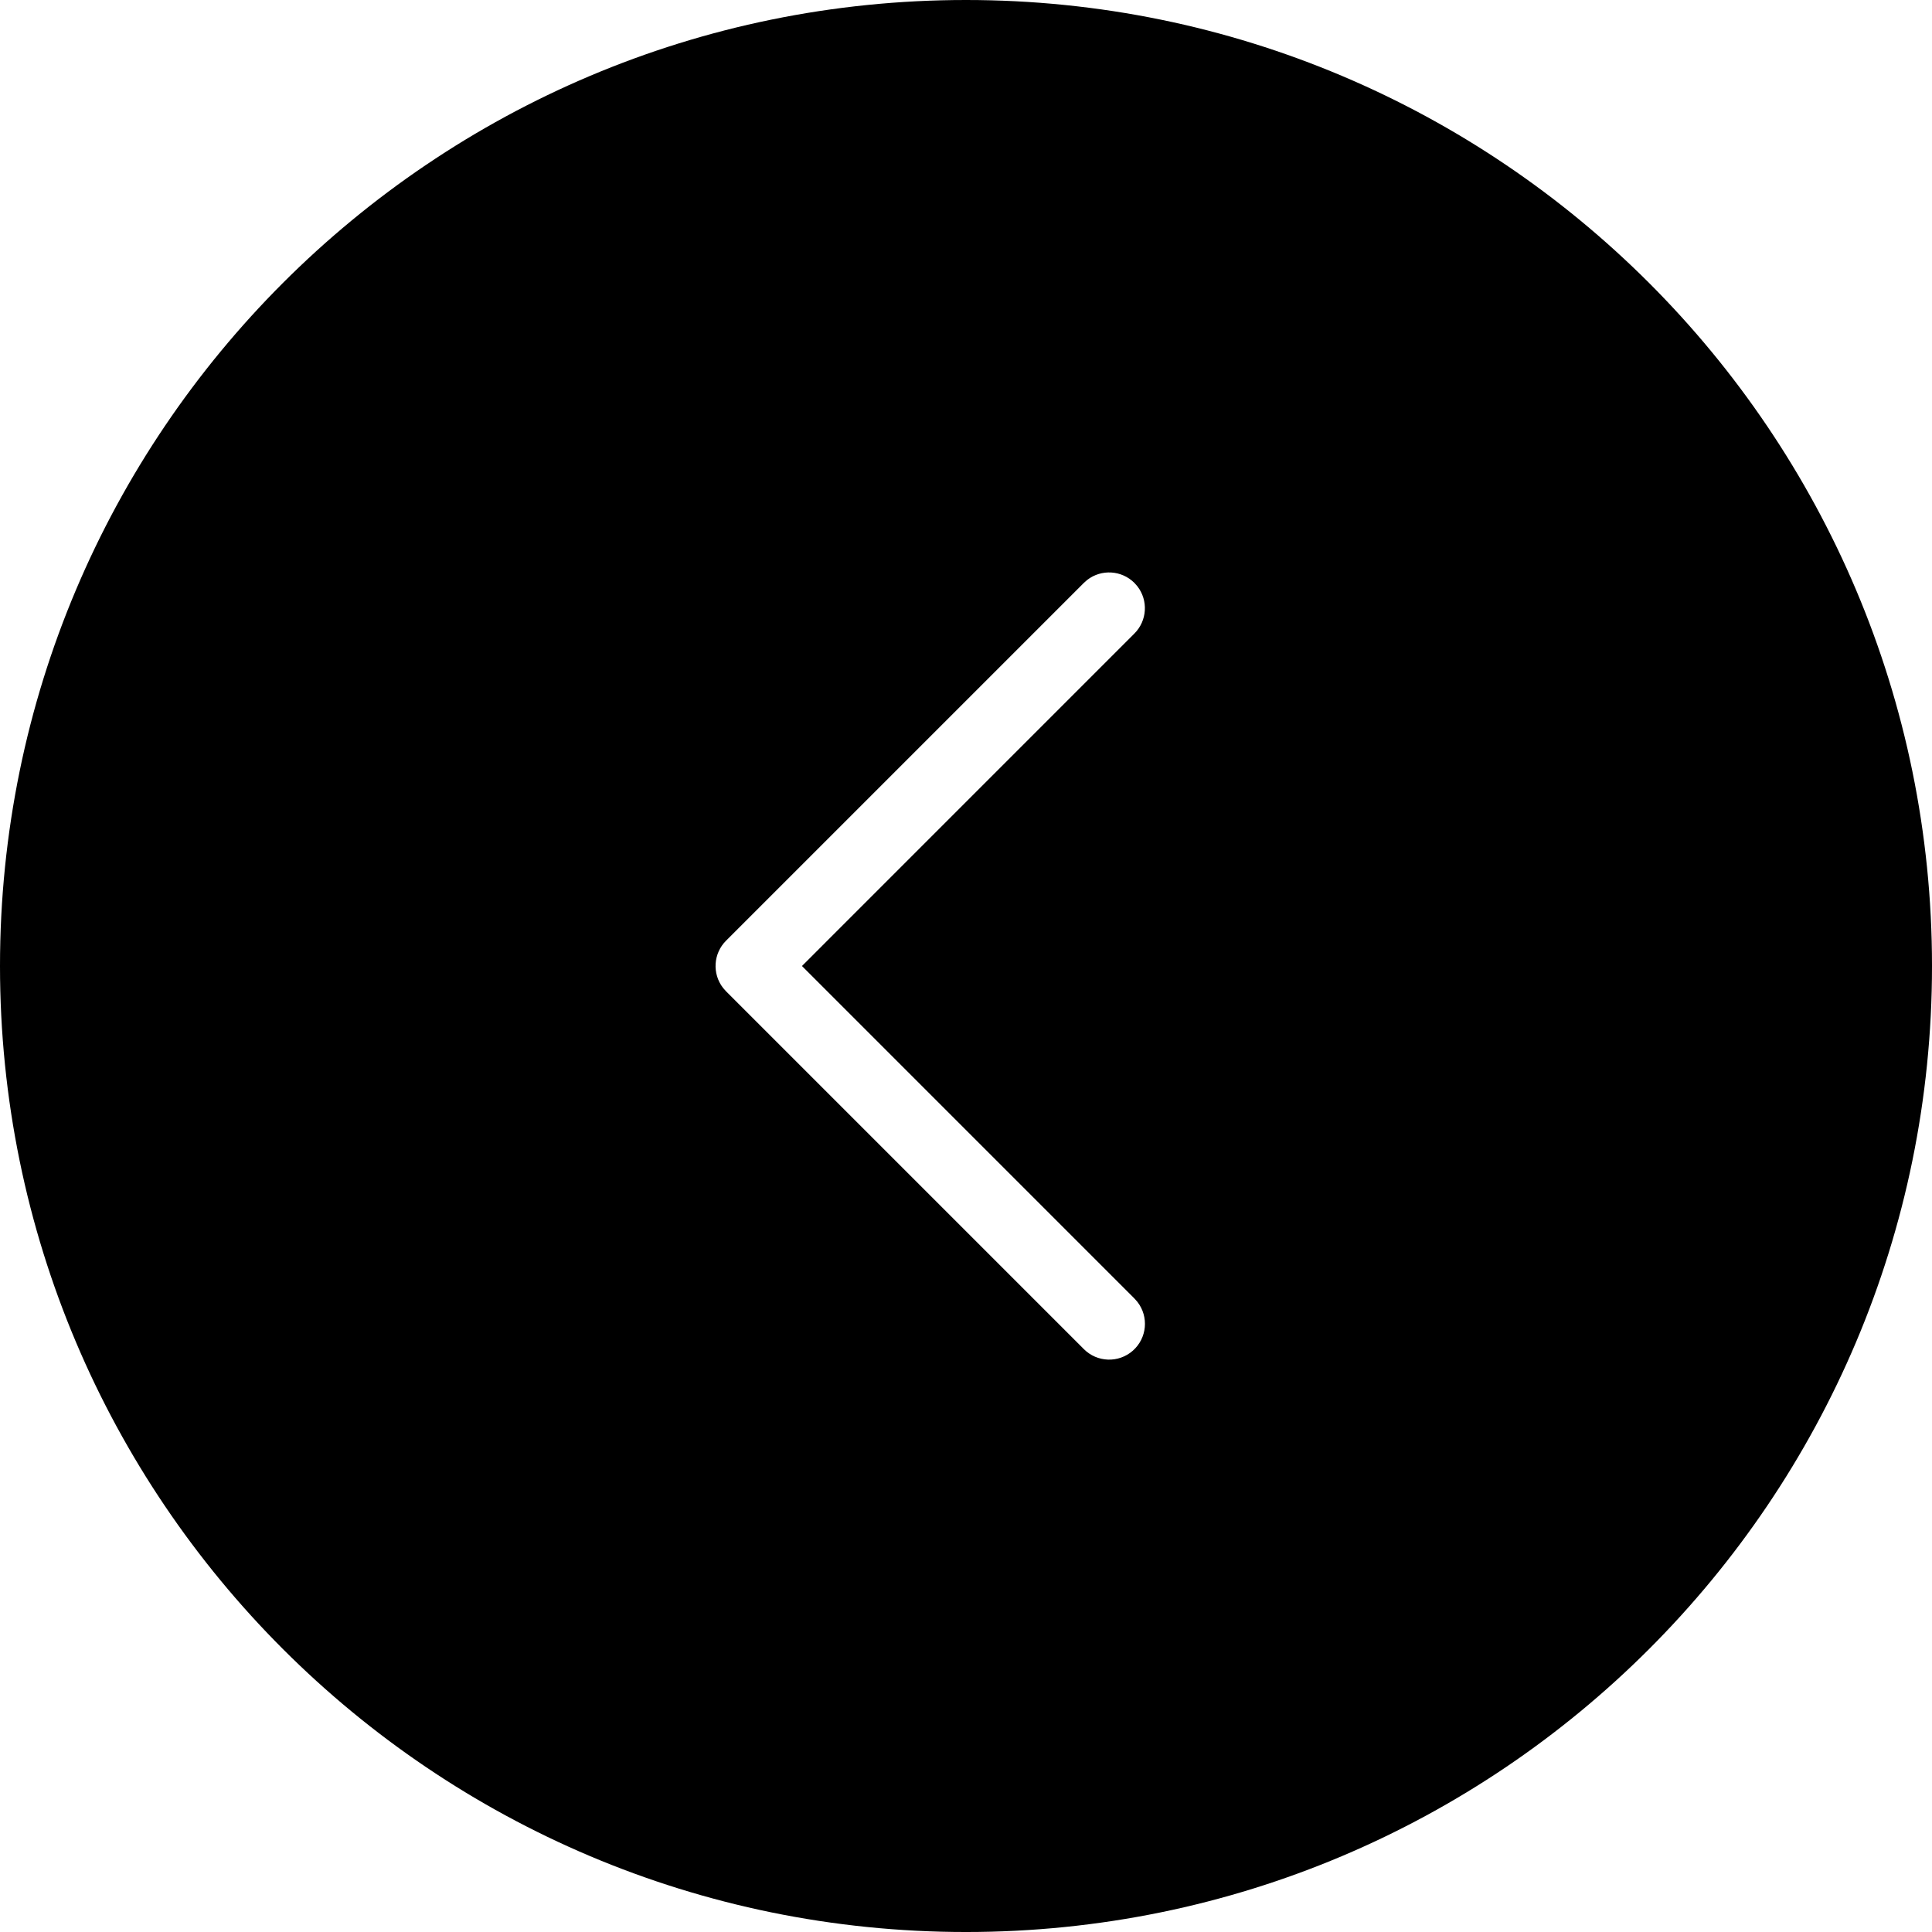
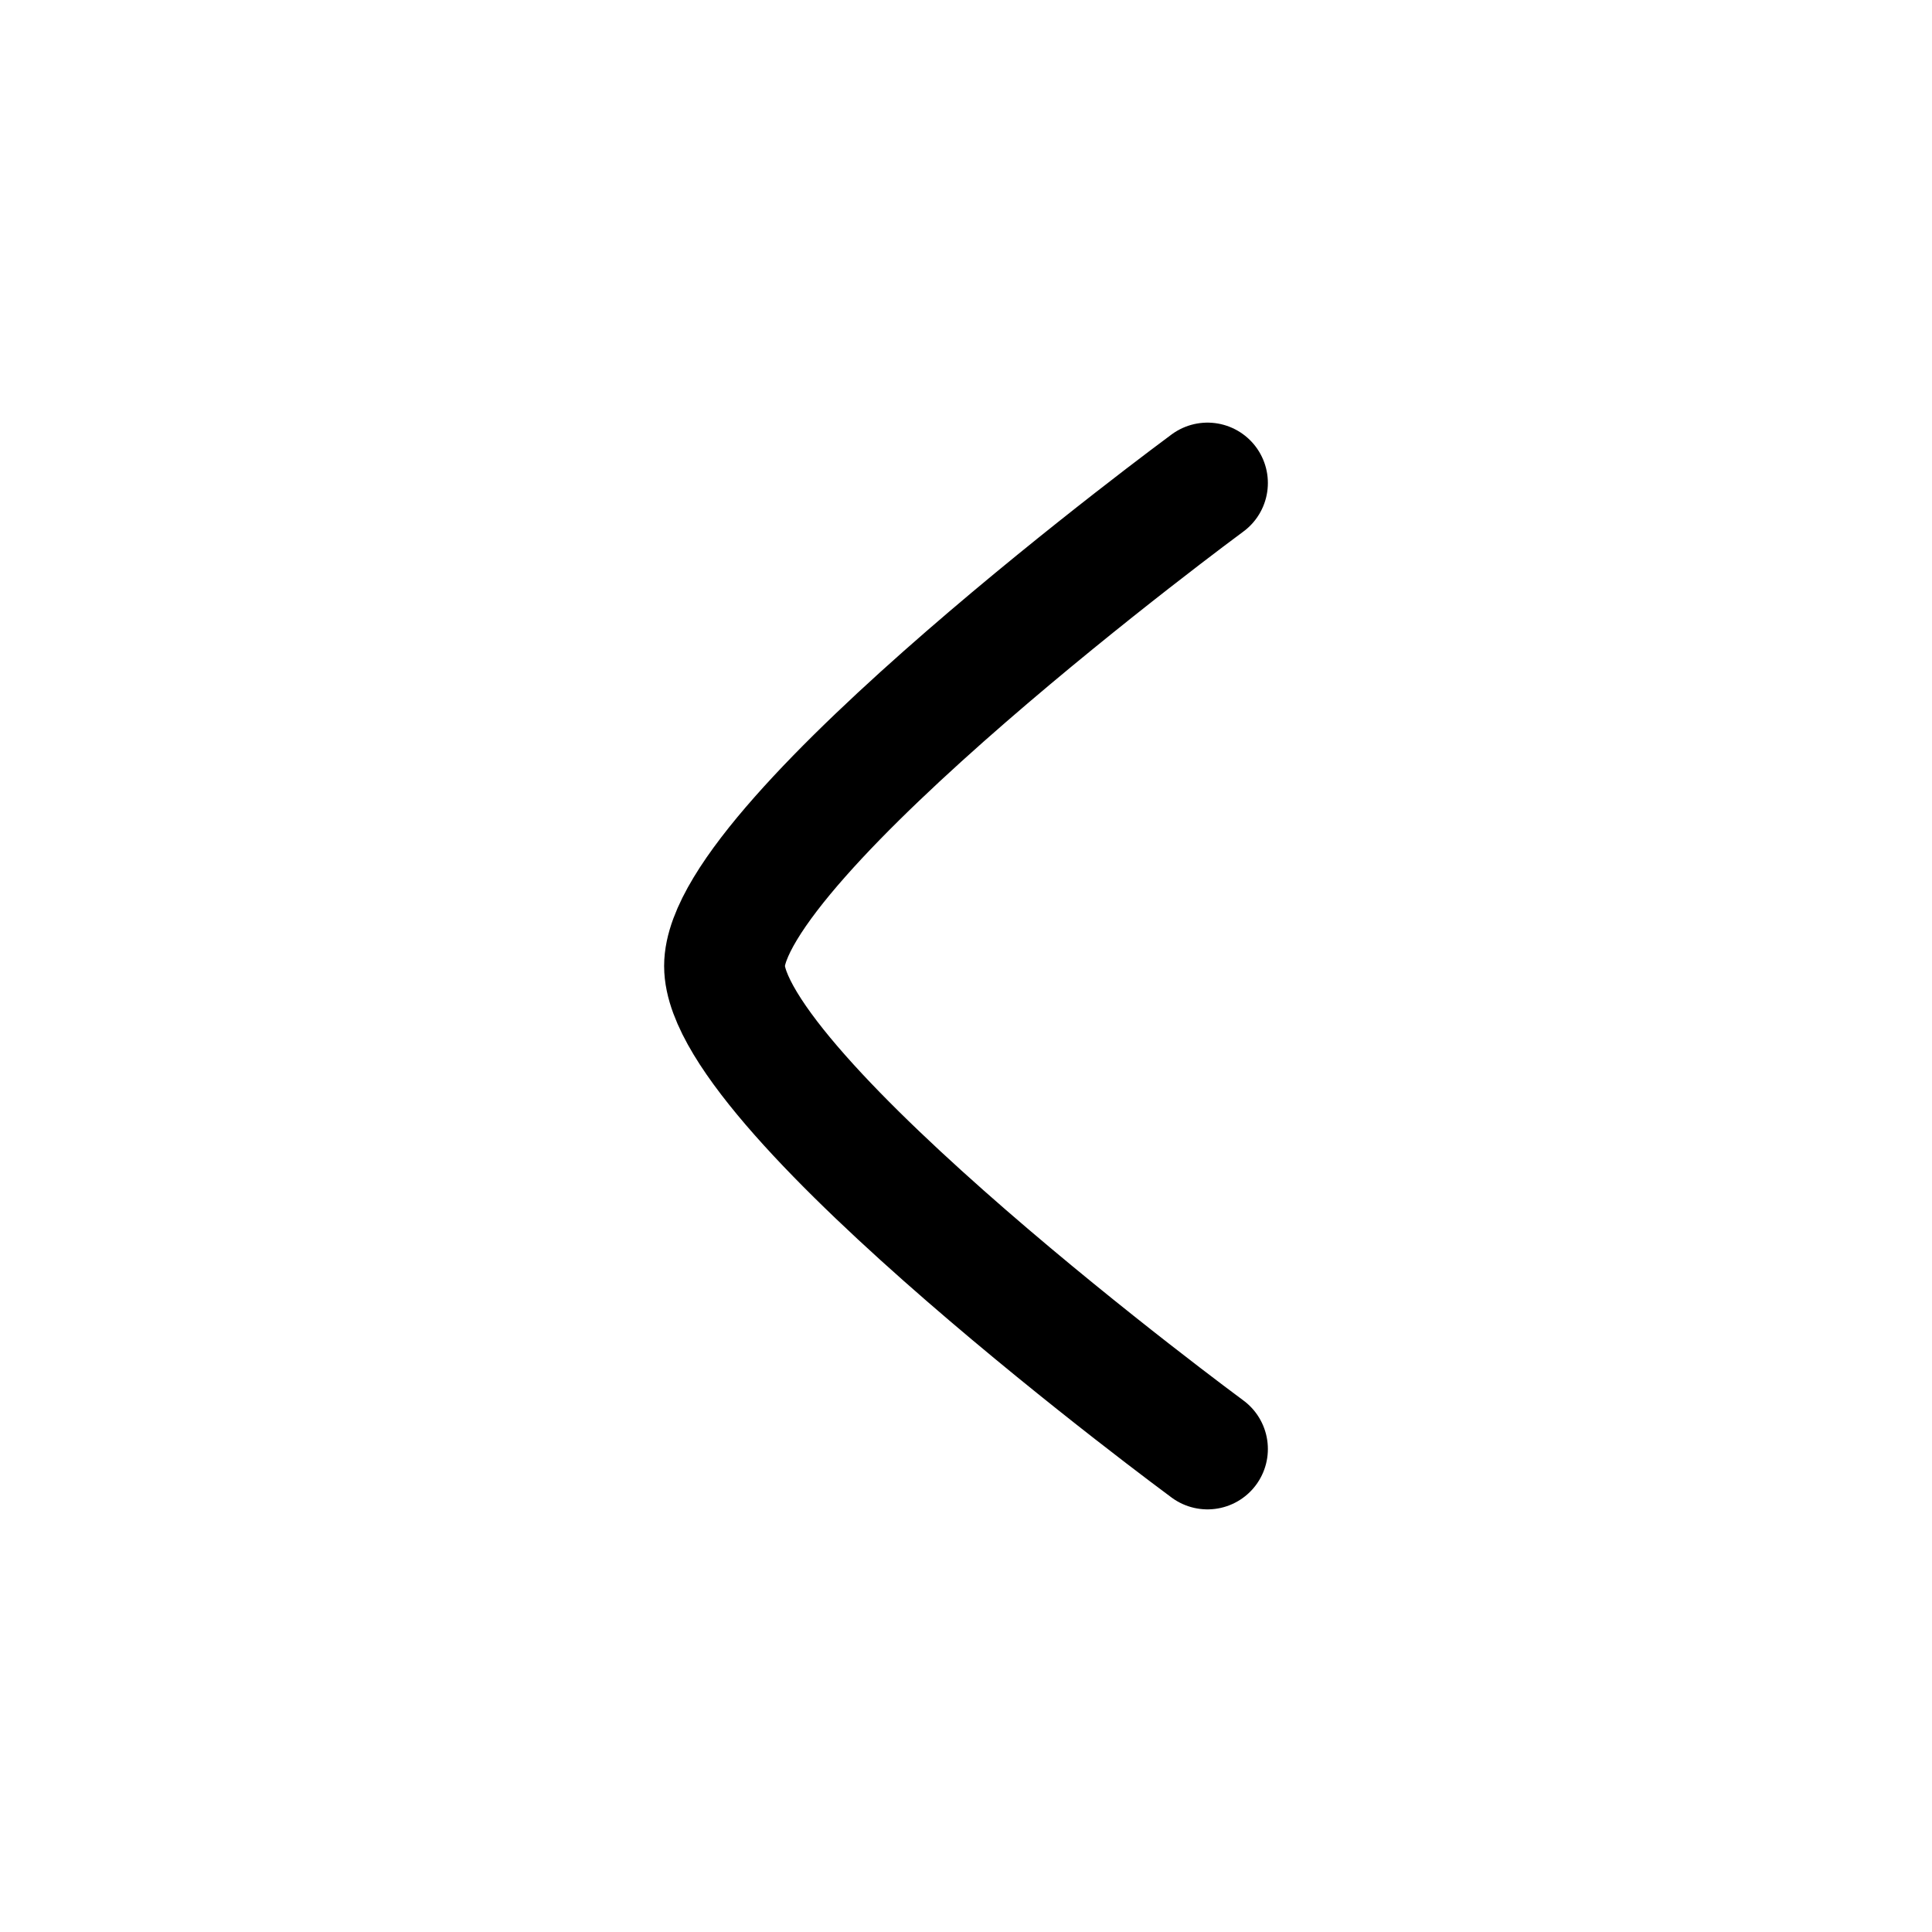
- <svg xmlns="http://www.w3.org/2000/svg" version="1.1" width="512" height="512" x="0" y="0" viewBox="0 0 388.491 388.491" style="enable-background:new 0 0 512 512" xml:space="preserve" class="">
-   <g>
-     <path fill-rule="evenodd" d="M194.246 0C86.967 0 0 86.967 0 194.246s86.967 194.246 194.246 194.246 194.246-86.967 194.246-194.246S301.525 0 194.246 0zm24.367 116.617a7.197 7.197 0 0 1 9.497.598l.598.678a7.197 7.197 0 0 1-.598 9.497l-66.85 66.856 66.85 66.856.598.678a7.193 7.193 0 0 1-10.772 9.496l-71.943-71.943-.598-.678a7.197 7.197 0 0 1 .598-9.497l71.943-71.943z" clip-rule="evenodd" fill="currentColor" opacity="1" data-original="#000000" class="" />
-   </g>
+ <svg xmlns="http://www.w3.org/2000/svg" width="24" height="24" viewBox="0 0 24 24" fill="none">
+   <path d="M15 6C15 6 9 10.419 9 12C9 13.581 15 18 15 18" stroke="currentColor" stroke-width="1.5" stroke-linecap="round" stroke-linejoin="round" />
</svg>
